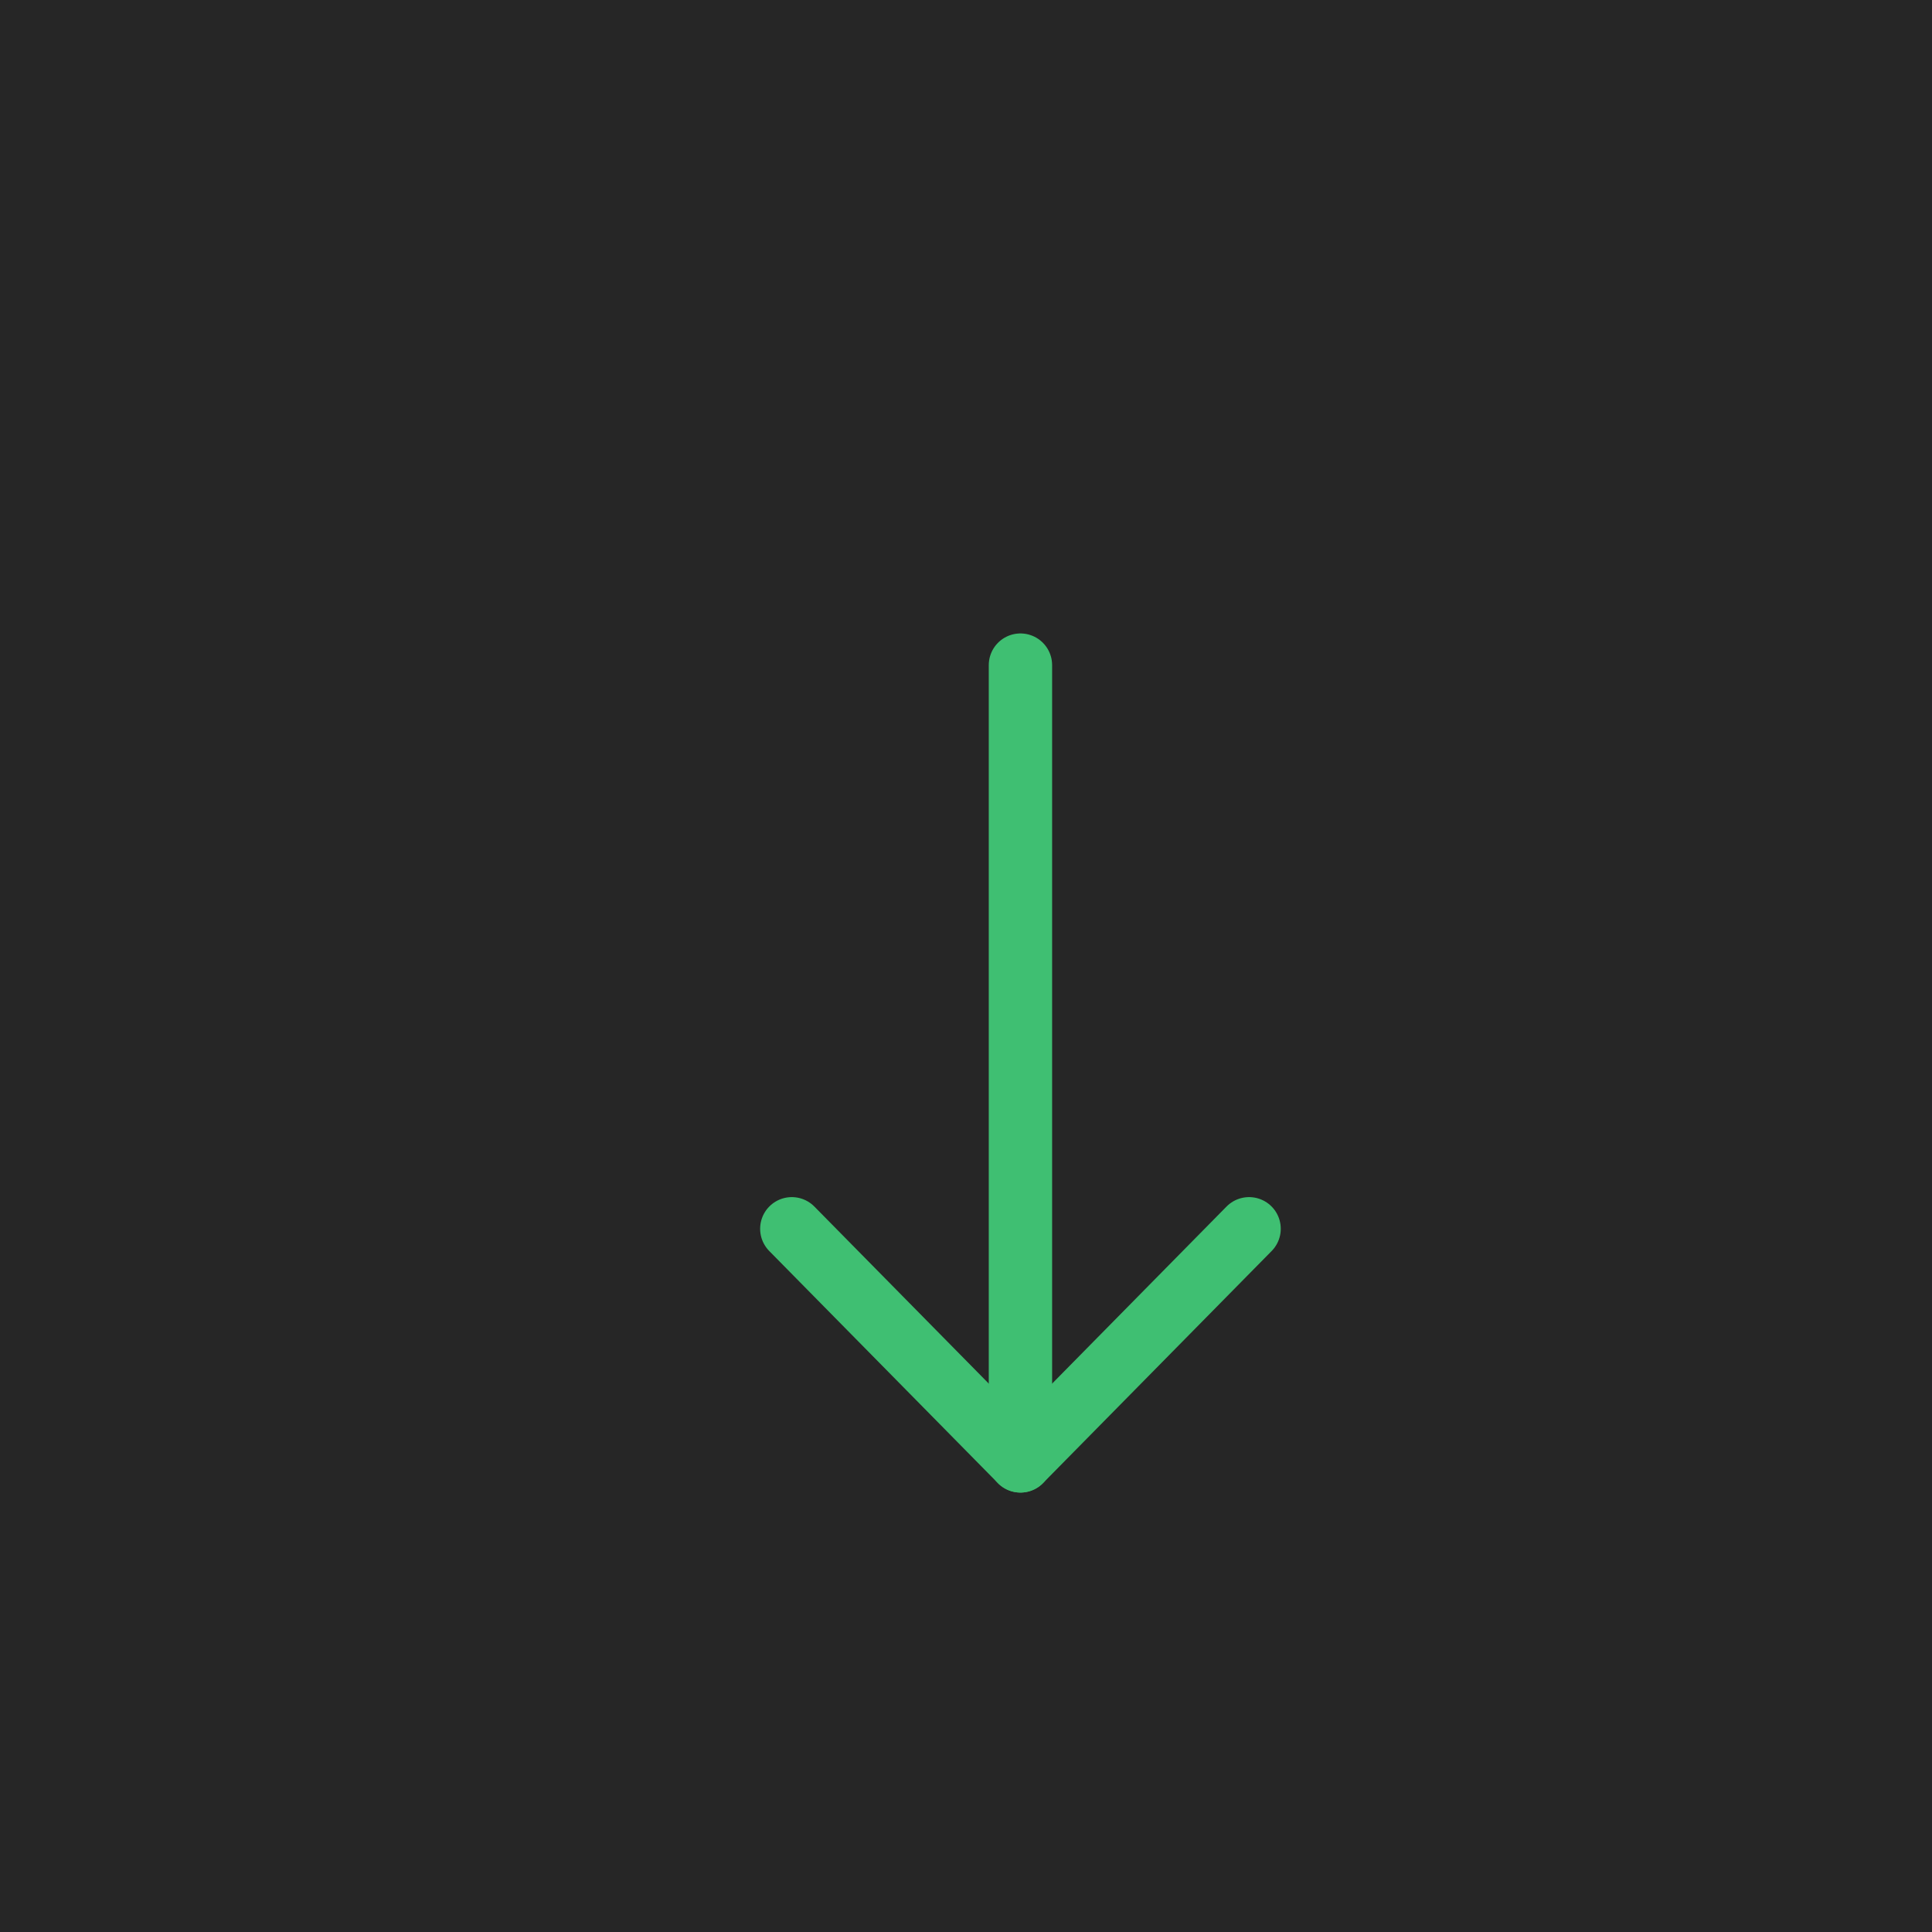
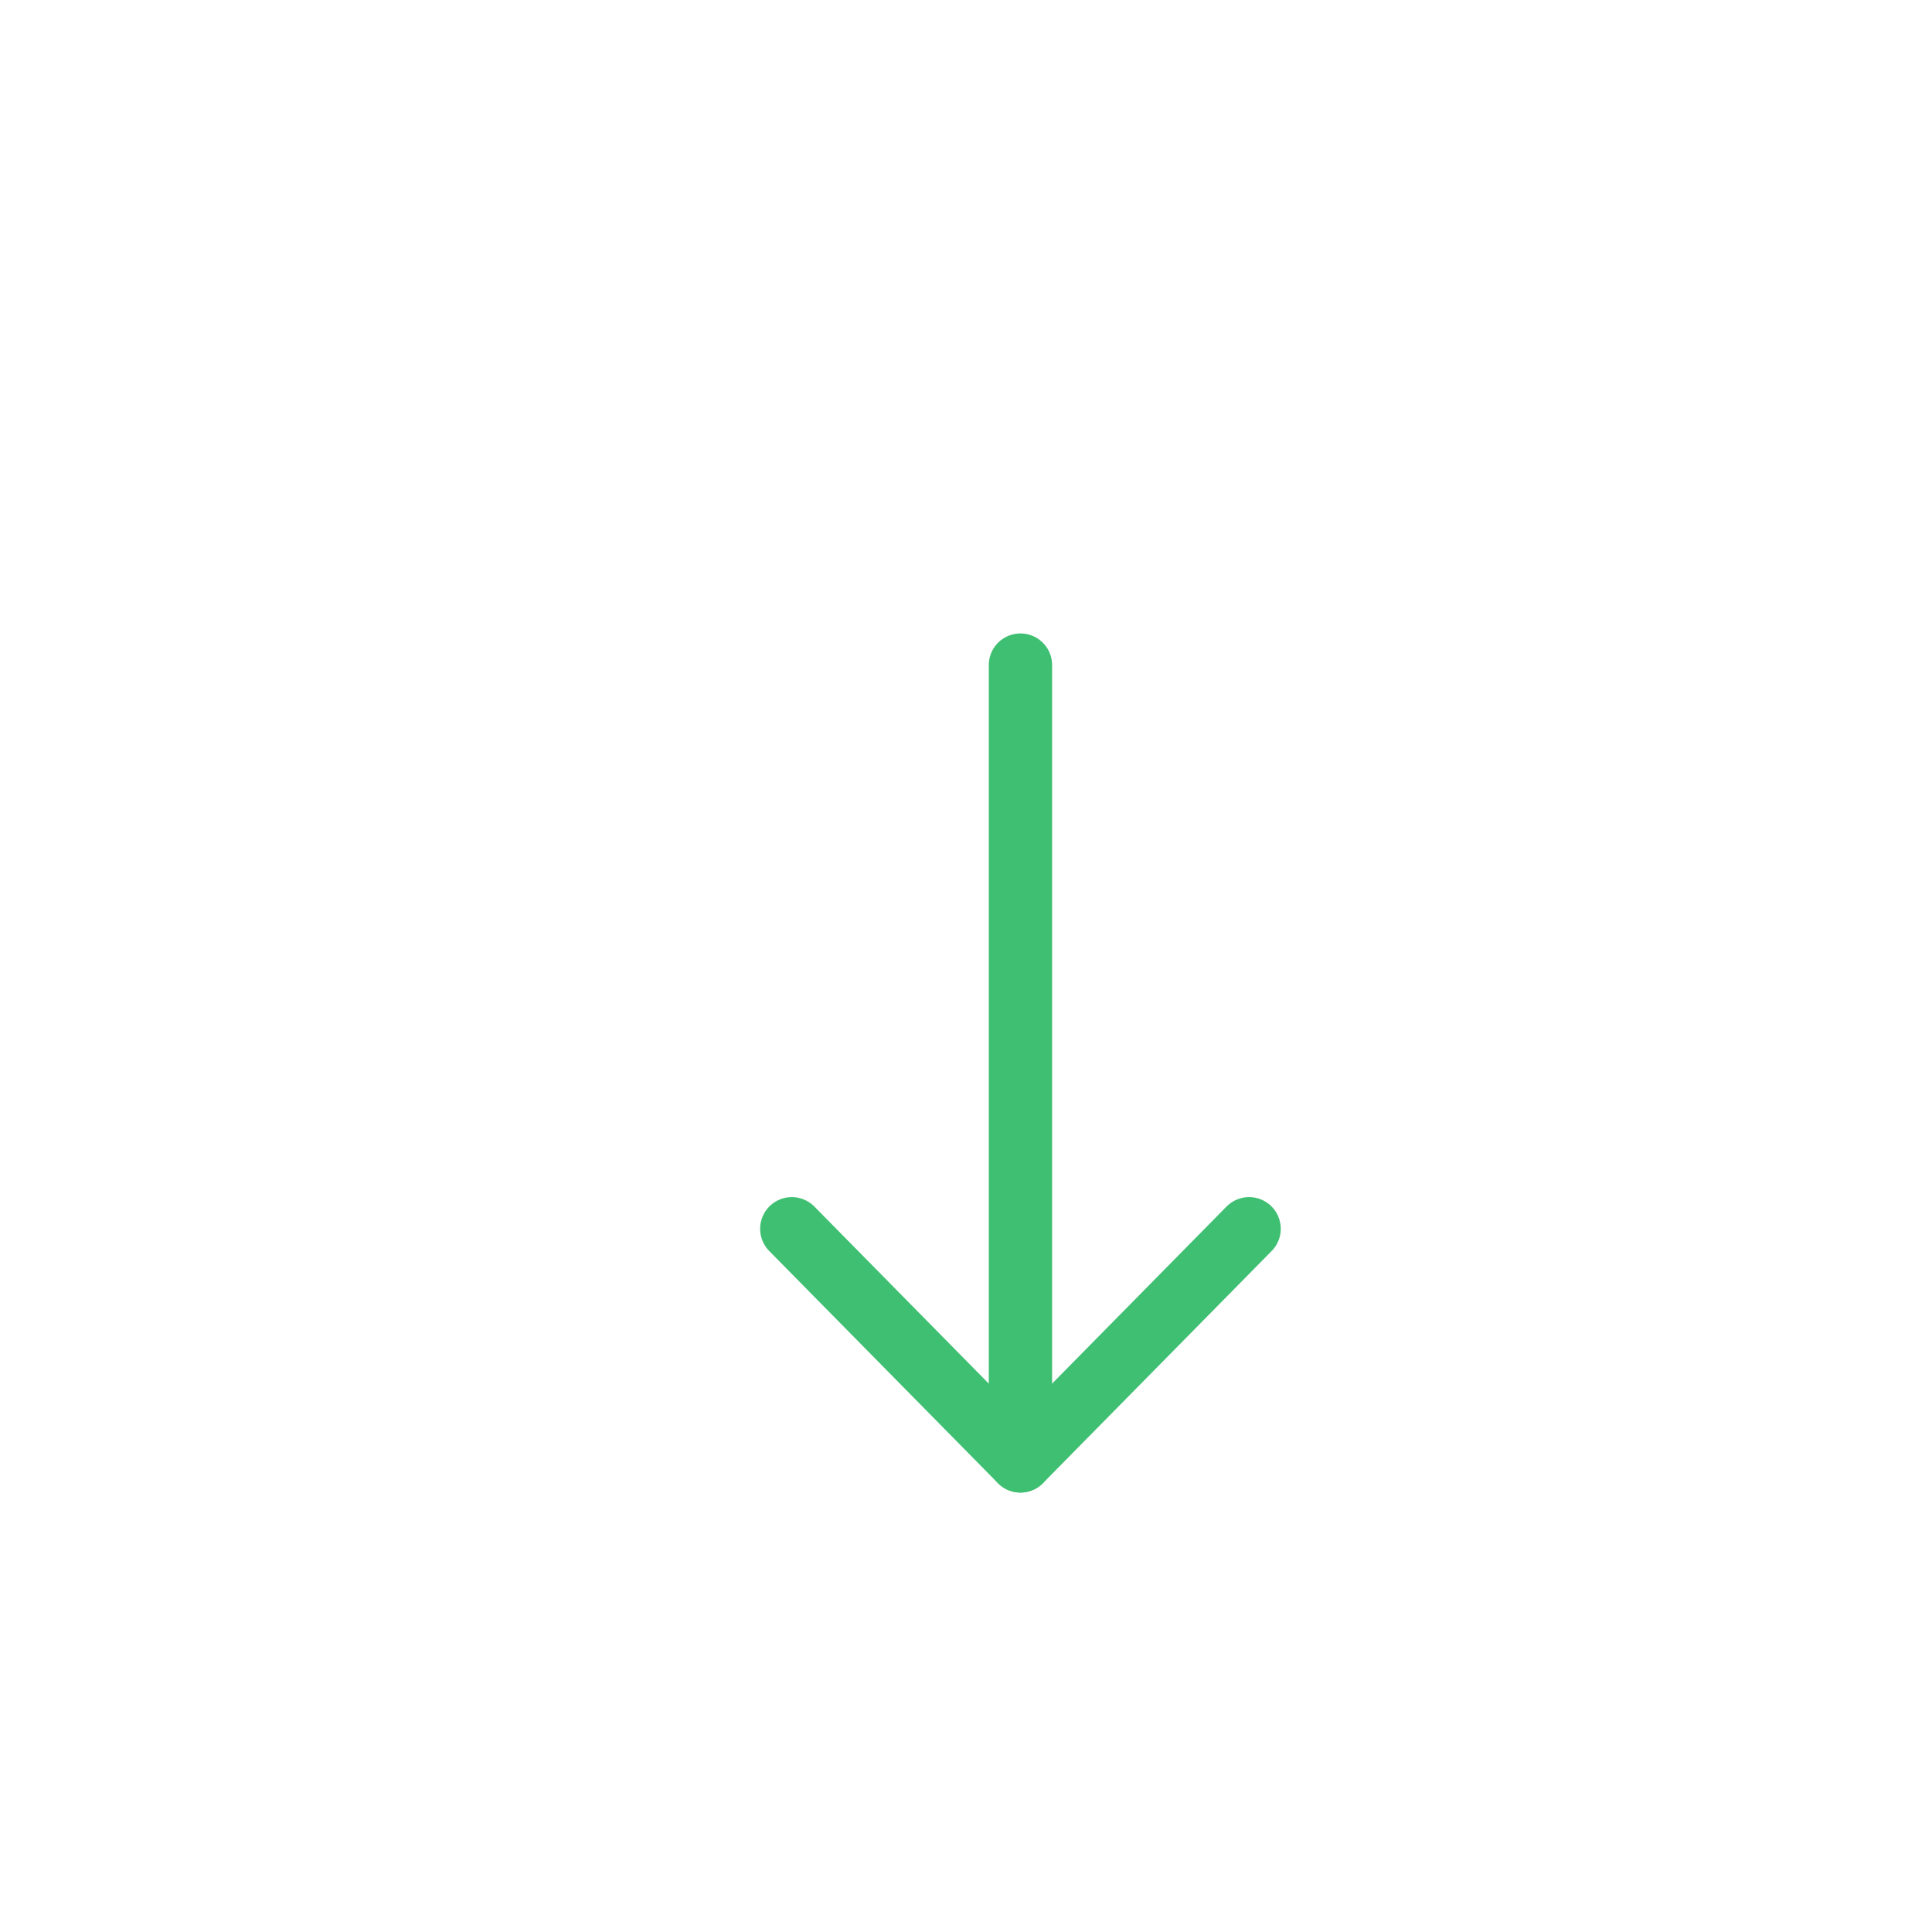
<svg xmlns="http://www.w3.org/2000/svg" width="61" height="61" viewBox="0 0 61 61" fill="none">
  <g filter="url(#filter0_b_118_6417)">
-     <rect width="61" height="61" fill="black" fill-opacity="0.84" />
+     <rect width="61" height="61" fill="white" fill-opacity="1" />
    <path d="M32.219 21L32.219 46.125" stroke="#3FBF72" stroke-width="2" stroke-linecap="round" stroke-linejoin="round" />
    <path d="M39.438 38.797L32.219 46.125L25 38.797" stroke="#3FBF72" stroke-width="2" stroke-linecap="round" stroke-linejoin="round" />
  </g>
  <defs>
    <filter id="filter0_b_118_6417" x="-8" y="-8" width="77" height="77" filterUnits="userSpaceOnUse" color-interpolation-filters="sRGB">
      <feFlood flood-opacity="0" result="BackgroundImageFix" />
      <feGaussianBlur in="BackgroundImageFix" stdDeviation="4" />
      <feComposite in2="SourceAlpha" operator="in" result="effect1_backgroundBlur_118_6417" />
      <feBlend mode="normal" in="SourceGraphic" in2="effect1_backgroundBlur_118_6417" result="shape" />
    </filter>
  </defs>
</svg>
